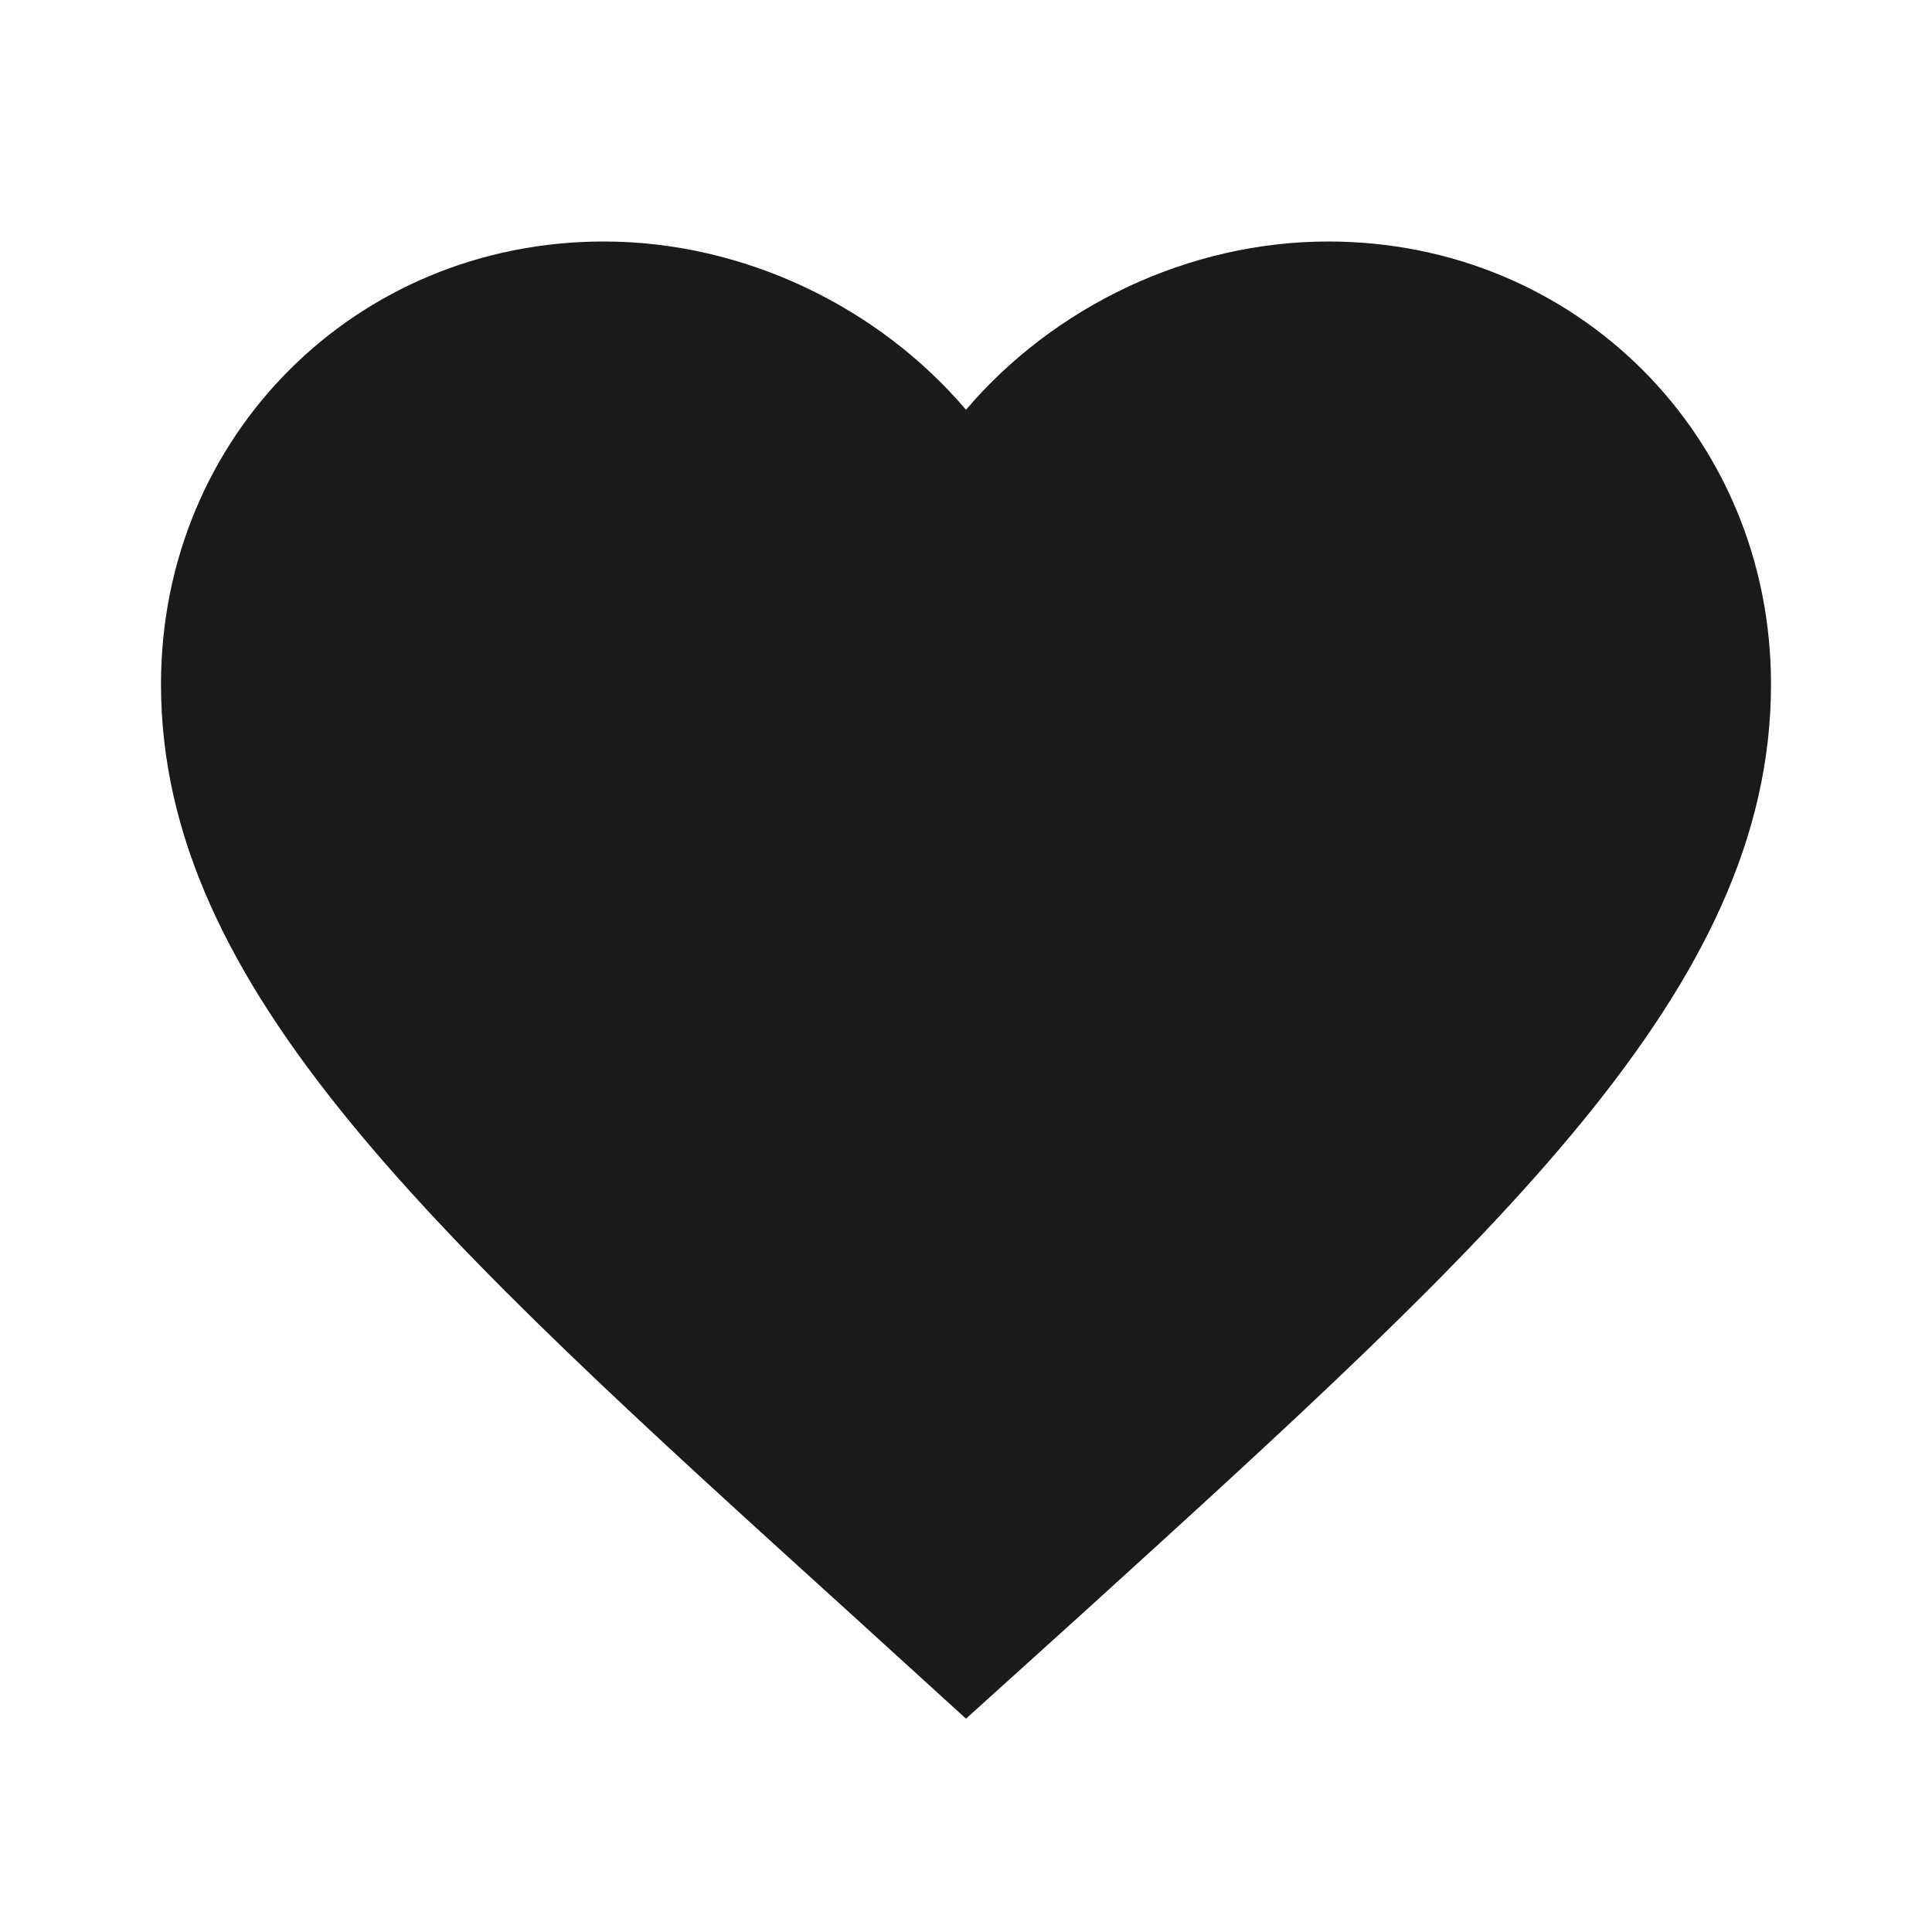
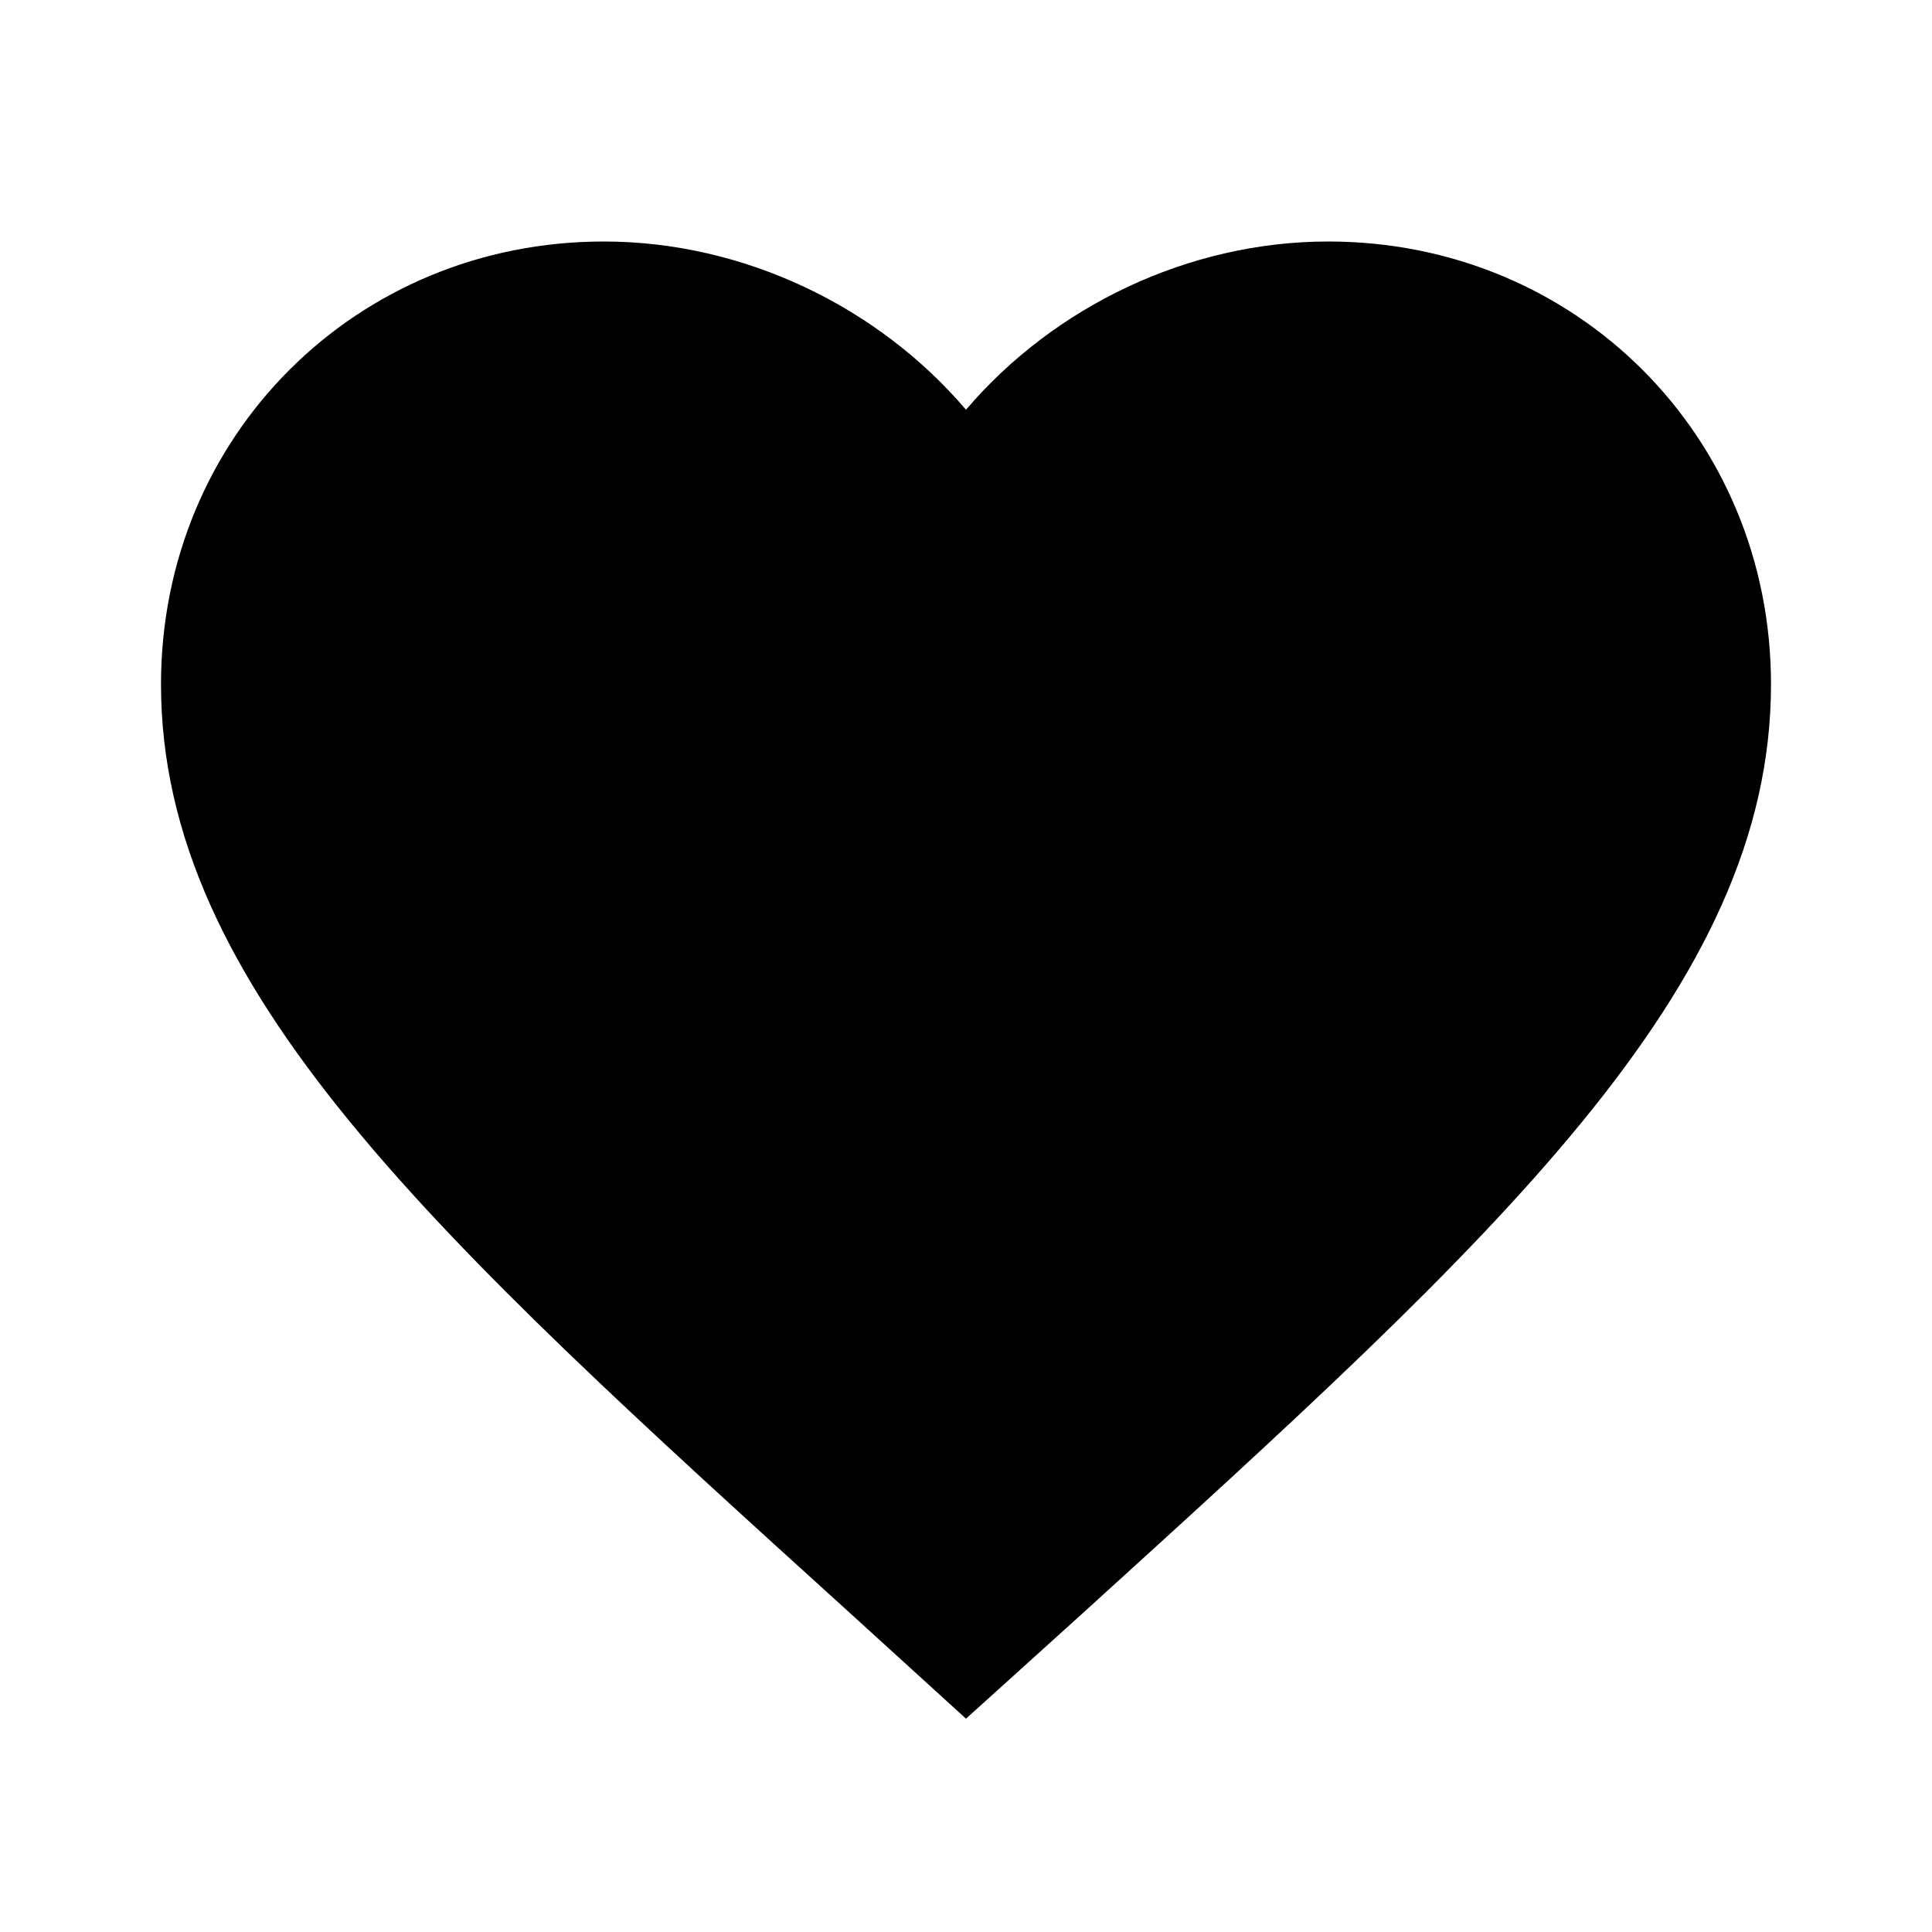
<svg xmlns="http://www.w3.org/2000/svg" width="24" height="24" viewBox="0 0 24 24" fill="none">
-   <path d="M12 21.35L10.55 20.03C5.4 15.36 2 12.28 2 8.5C2 5.42 4.42 3 7.5 3C9.24 3 10.91 3.81 12 5.09C13.09 3.81 14.76 3 16.5 3C19.58 3 22 5.42 22 8.5C22 12.28 18.6 15.36 13.45 20.04L12 21.35Z" fill="#1A1A1B" />
+   <path d="M12 21.35L10.55 20.03C5.4 15.36 2 12.28 2 8.5C2 5.42 4.42 3 7.5 3C9.24 3 10.91 3.81 12 5.09C13.09 3.81 14.76 3 16.5 3C19.58 3 22 5.42 22 8.5C22 12.28 18.6 15.36 13.45 20.04L12 21.35Z" fill="currentColor" />
</svg>
